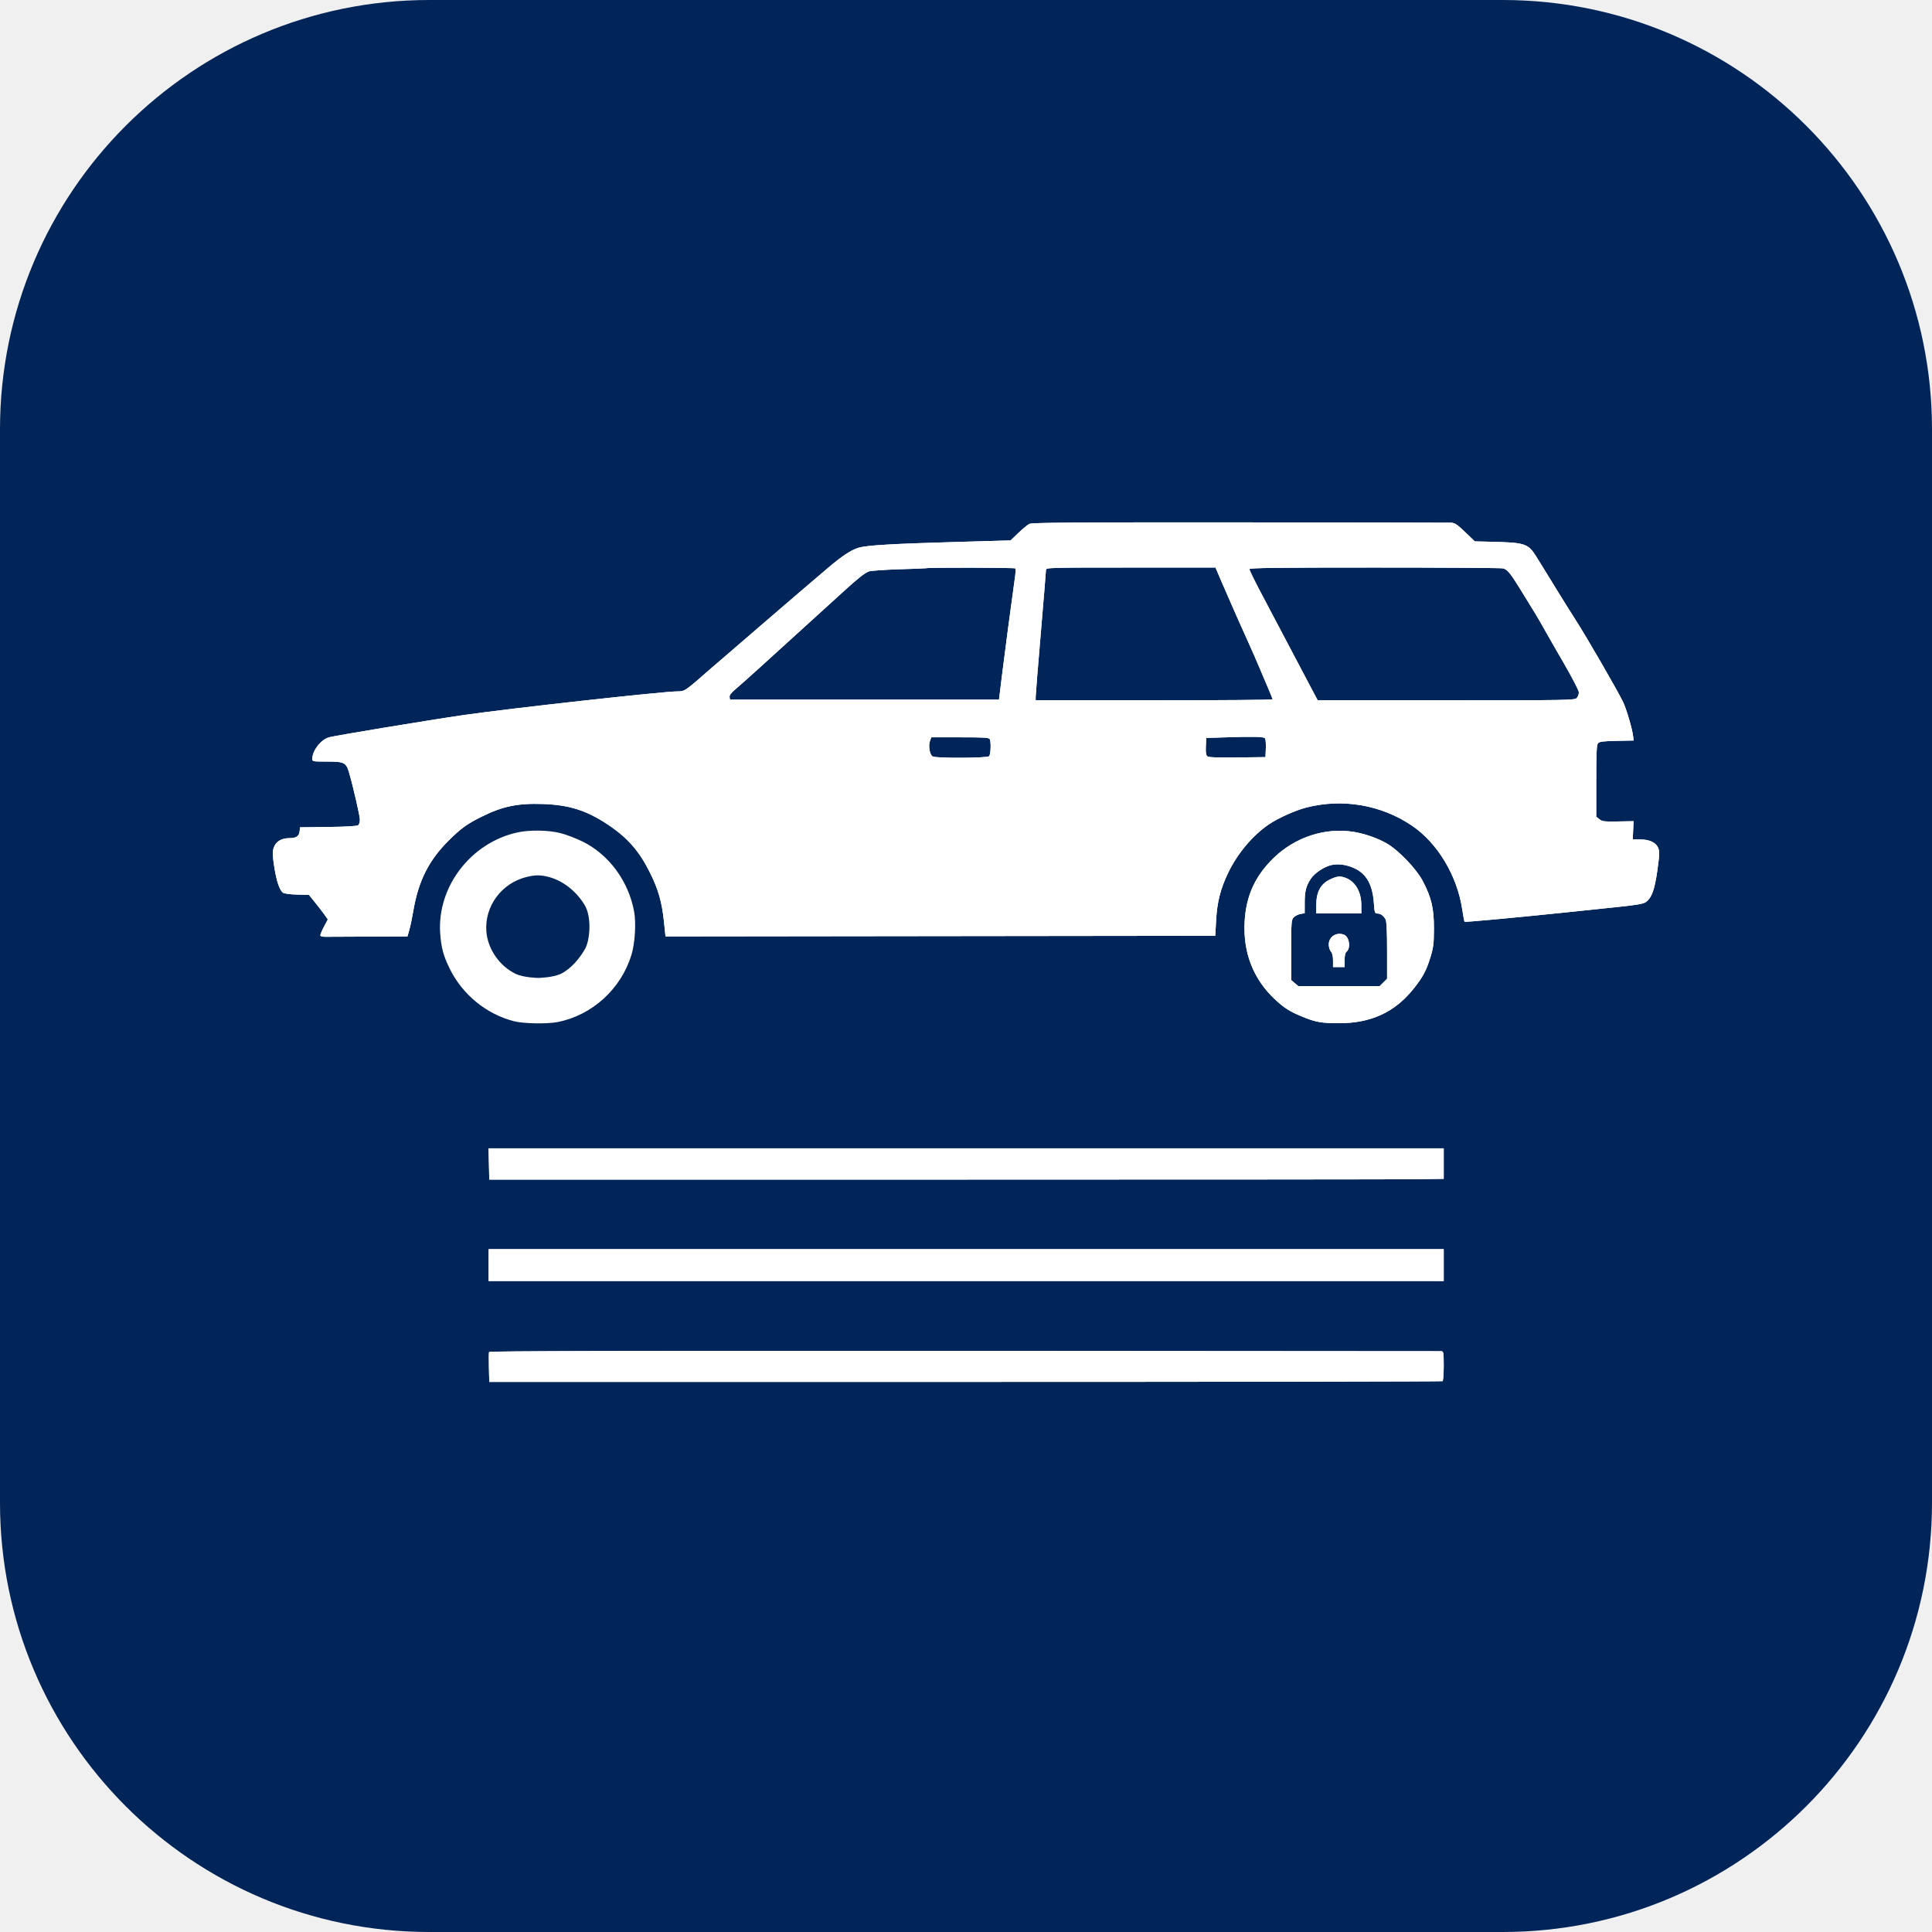
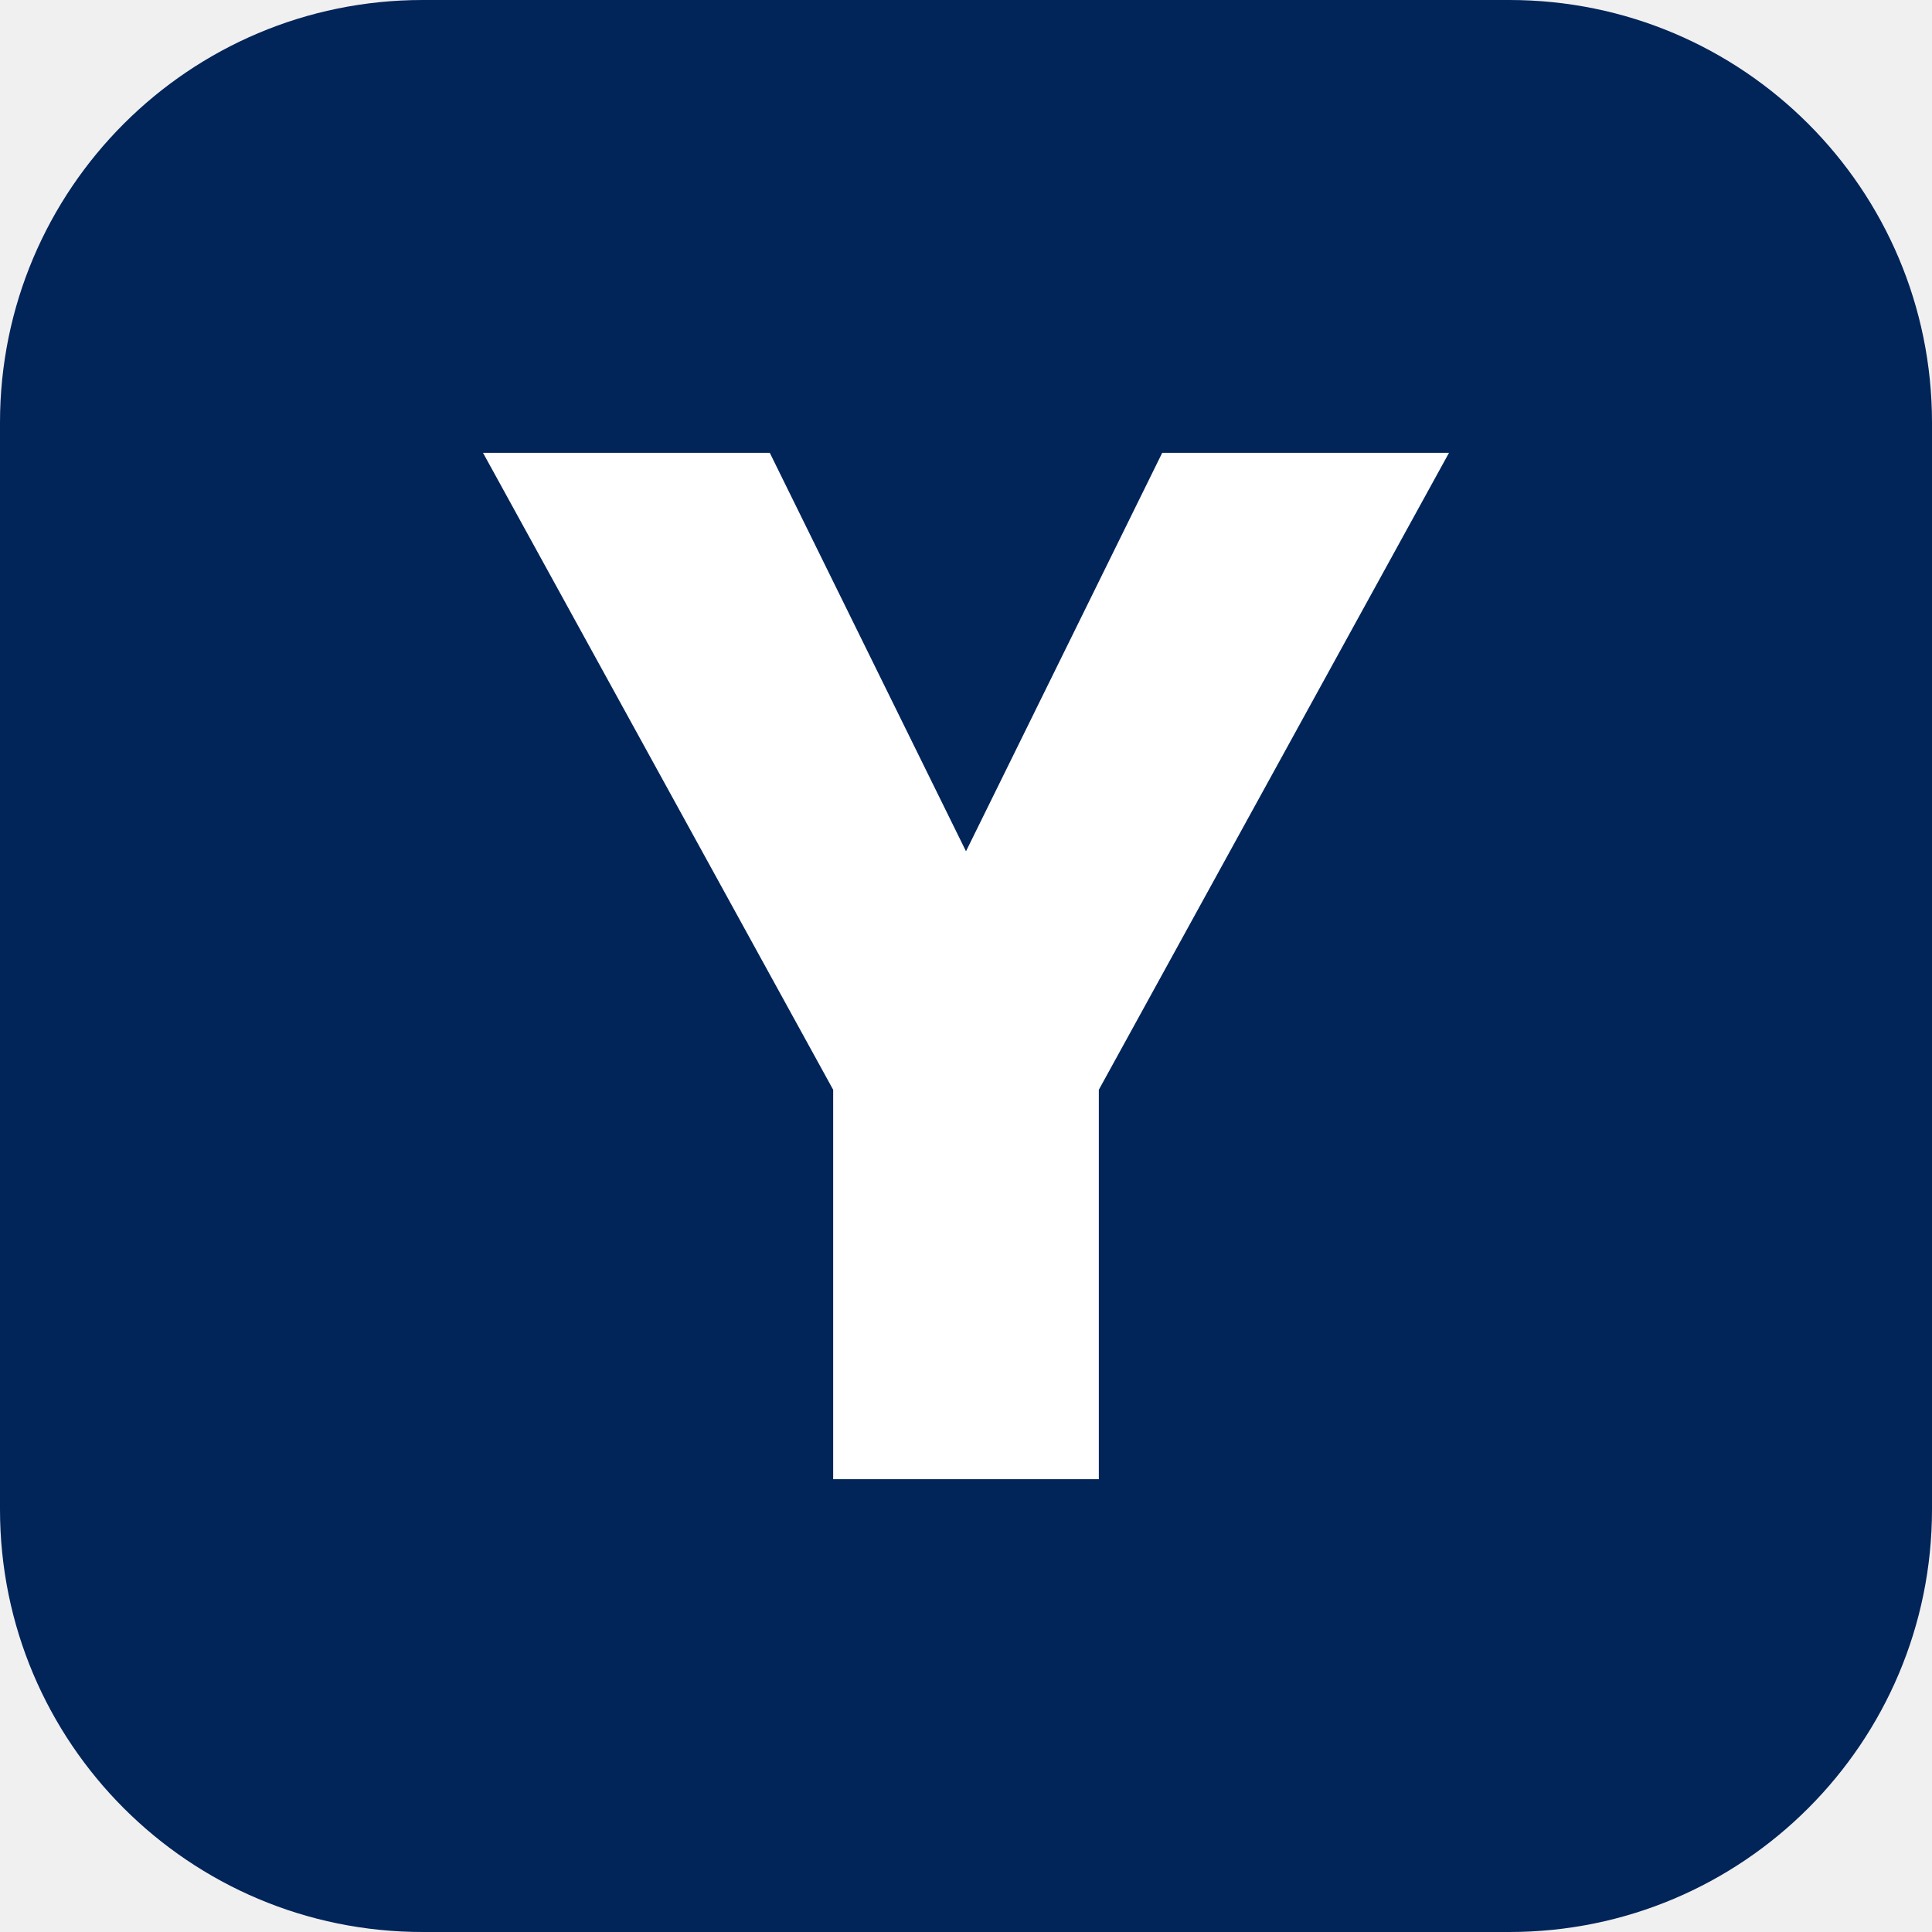
- <svg xmlns="http://www.w3.org/2000/svg" viewBox="0 0 324 324" role="img" aria-labelledby="title">
-   <rect width="324" height="324" rx="72" fill="#012459" />
-   <g transform="translate(-89.1 -89.1) scale(1.55)">
-     <path d="M216.01 115.057c-.842-.809-1.129-1.004-1.507-1.02-.257-.012-10.555-.027-22.884-.035-18.168-.011-22.482.02-22.77.166-.195.099-.73.541-1.19.983l-.835.802-5.78.165c-7.069.202-9.759.361-10.67.629-.789.233-1.813.907-3.297 2.173-.56.478-1.893 1.613-2.961 2.524-1.069.91-3.199 2.743-4.735 4.073-1.536 1.331-3.195 2.761-3.687 3.179-.492.418-1.147.981-1.455 1.252-2.629 2.311-2.669 2.338-3.45 2.339-1.555.001-18.16 1.84-23.154 2.563-3.686.534-13.899 2.222-14.553 2.405-.872.244-1.799 1.431-1.807 2.316-.003.304.031.311 1.567.311 1.89 0 2.089.098 2.409 1.19.441 1.505 1.171 4.687 1.172 5.111.001.238-.082.5-.184.584-.119.098-1.272.166-3.238.19l-3.053.037-.043.414c-.058.553-.367.76-1.132.76-.869.001-1.48.391-1.687 1.076-.13.431-.116.832.074 2.043.239 1.525.556 2.474.929 2.779.118.097.754.184 1.514.207l1.31.04.67.826c.368.453.827 1.05 1.019 1.325l.349.499-.426.803c-.234.442-.405.865-.38.941.025.076.262.136.527.133.264-.002 2.374-.012 4.689-.021l4.209-.018.206-.725c.113-.398.305-1.314.427-2.035.553-3.265 1.686-5.505 3.886-7.676 1.289-1.272 1.945-1.744 3.505-2.519 2.278-1.132 3.91-1.468 6.663-1.371 2.812.098 4.695.697 6.977 2.215 2.163 1.44 3.417 2.873 4.592 5.248.896 1.809 1.279 3.165 1.501 5.31l.161 1.554 29.74-.035 29.74-.035.093-1.657c.114-2.011.462-3.394 1.297-5.14 1.003-2.1 2.66-4.073 4.423-5.265 1.026-.694 2.849-1.509 4.075-1.822 3.901-.994 8.047-.283 11.367 1.949 2.782 1.87 4.919 5.419 5.466 9.075.105.706.219 1.31.253 1.343.059.059 5.897-.483 11.185-1.037 1.456-.153 3.869-.405 5.362-.56 2.07-.215 2.798-.341 3.063-.531.64-.46.957-1.332 1.252-3.442.239-1.712.251-2.038.087-2.428-.248-.588-.944-.911-1.962-.911h-.791l.046-.988.046-.989-1.679.032c-1.494.027-1.716 0-2.019-.243l-.341-.274v-3.858c0-3.034.04-3.905.188-4.082.153-.182.532-.231 2.019-.262l1.832-.039-.043-.414c-.084-.799-.722-2.986-1.101-3.768-.629-1.299-3.998-7.12-5.173-8.937-.344-.532-1.295-2.054-2.113-3.384-.818-1.329-1.738-2.82-2.043-3.314-.936-1.512-1.209-1.603-5.08-1.691l-1.626-.038-1.04-1zm-61.257 4.021c1.583-.048 2.894-.099 2.913-.113.119-.092 9.629-.073 9.684.019.037.063.015.487-.05.943-.34 2.393-1.144 8.465-1.417 10.702l-.313 2.555h-29.107l-.041-.284c-.028-.199.175-.464.684-.889.398-.333 1.58-1.386 2.627-2.34 1.047-.954 3.274-2.978 4.949-4.497 1.675-1.519 3.521-3.197 4.102-3.728 1.485-1.36 2.25-1.964 2.7-2.133.214-.081 1.685-.186 3.269-.235zm15.343 6.873c.307-3.594.557-6.653.557-6.798 0-.255.252-.262 9.171-.262h9.171l.662 1.553c.689 1.615 2.469 5.638 3.132 7.078.21.456.616 1.388.902 2.071.286.684.735 1.741.998 2.348.263.608.477 1.151.477 1.209-.001.057-5.767.103-12.814.103h-12.813v-.383c0-.211.251-3.325.557-6.919zm23.653-4.643c-.596-1.14-1.085-2.15-1.087-2.245-.003-.137 2.785-.172 13.487-.172 7.421 0 13.69.039 13.933.087.451.09.78.473 1.762 2.053 1.605 2.586 2.126 3.45 2.704 4.489.359.645 1.353 2.379 2.208 3.853.855 1.475 1.554 2.837 1.554 3.028 0 .191-.104.461-.23.6-.221.241-.842.252-14.128.252h-13.898l-.753-1.415c-1.174-2.21-4.355-8.242-5.552-10.53zm-5.757 16.019l2.159-.069c2.923-.094 4.026-.068 4.191.096.077.076.121.567.098 1.091l-.041.954-3.047.037c-2.181.026-3.102-.009-3.244-.126-.142-.117-.186-.416-.156-1.072l.04-.911zm-29.595 2.002c-.324-.172-.495-1.162-.291-1.691l.146-.38h3.122c2.718 0 3.133.028 3.206.218.149.383.091 1.654-.082 1.826-.212.21-5.711.234-6.101.027z" fill="#ffffff" fill-rule="evenodd" clip-rule="evenodd" />
-     <path d="M207.536 148.745c-.977-.568-2.406-1.068-3.598-1.259-3.079-.493-6.327.567-8.65 2.822-2.032 1.974-3.008 4.138-3.146 6.982-.16 3.288.952 6.124 3.25 8.289 1.002.945 1.642 1.353 2.984 1.902 1.458.597 2.057.704 3.973.708 3.469.007 6.055-1.189 8.086-3.74.996-1.253 1.371-1.951 1.806-3.369.333-1.085.382-1.48.388-3.107.007-2.198-.269-3.375-1.21-5.171-.687-1.31-2.605-3.314-3.883-4.057zm-8.224 3.812c.402-.606 1.423-1.291 2.196-1.473.765-.18 1.673-.054 2.538.353 1.292.607 1.941 1.771 2.081 3.733.074 1.044.107 1.146.374 1.15.355.005.679.238.896.643.109.203.162 1.299.162 3.359v3.058l-.407.404-.407.403h-8.78l-.39-.333-.391-.333v-3.243c0-2.984.021-3.266.263-3.531.144-.158.473-.327.731-.375l.468-.087v-1.138c0-1.24.145-1.803.666-2.59z" fill="#ffffff" fill-rule="evenodd" clip-rule="evenodd" />
-     <path d="M203.059 152.458c1.056.395 1.707 1.508 1.712 2.925l.003.933H199.9v-.94c0-1.361.458-2.233 1.428-2.712.783-.387 1.137-.429 1.731-.206zM202.888 158.611c.588.224.77 1.448.275 1.855-.128.106-.2.43-.2.907v.743H201.71v-.714c0-.461-.079-.801-.222-.958-.123-.134-.229-.464-.237-.733-.024-.86.804-1.417 1.637-1.1zM213.687 185.029v-3.303H110.342l.039 1.692.039 1.691h48.814c26.847 0 50.082-.018 51.633-.04l2.82-.04zM213.687 196.088v-3.452H110.351v3.452h103.336zM213.687 205.264c0-1.41-.026-1.581-.244-1.588-.134-.005-23.361-.02-51.616-.035-36.116-.019-51.389.017-51.429.12-.031.081-.039.842-.017 1.693l.039 1.546 51.508-.001c28.33-.001 51.565-.036 51.634-.079.069-.042.125-.787.125-1.656z" fill="#ffffff" fill-rule="evenodd" clip-rule="evenodd" />
-     <path d="M214.503 114.037c.378.016.665.211 1.507 1.02l1.04 1 1.626.038c3.871.088 4.144.179 5.08 1.691.305.494 1.225 1.985 2.043 3.314.818 1.33 1.769 2.852 2.113 3.384 1.175 1.817 4.544 7.638 5.173 8.937.379.782 1.017 2.969 1.101 3.768l.043.414-1.832.039c-1.487.031-1.866.08-2.019.262-.148.177-.188 1.048-.188 4.082v3.858l.341.274c.303.243.525.27 2.019.243l1.679-.032-.046.989-.046.988h.791c1.018 0 1.714.323 1.962.911.164.39.152.716-.087 2.428-.295 2.11-.612 2.982-1.252 3.442-.265.19-.993.316-3.063.531-1.493.155-3.906.407-5.362.56-5.288.554-11.126 1.096-11.185 1.037-.034-.033-.148-.637-.253-1.343-.547-3.656-2.684-7.205-5.466-9.075-3.32-2.232-7.466-2.943-11.367-1.949-1.226.313-3.049 1.128-4.075 1.822-1.763 1.192-3.42 3.165-4.423 5.265-.835 1.746-1.183 3.129-1.297 5.14l-.093 1.657-29.74.035-29.74.035-.161-1.554c-.222-2.145-.605-3.501-1.501-5.31-1.175-2.375-2.429-3.808-4.592-5.248-2.282-1.518-4.165-2.117-6.977-2.215-2.753-.097-4.385.239-6.663 1.371-1.56.775-2.216 1.247-3.505 2.519-2.2 2.171-3.333 4.411-3.886 7.676-.122.721-.314 1.637-.427 2.035l-.206.725-4.209.018c-2.315.009-4.425.019-4.689.021-.264.003-.501-.057-.527-.133-.025-.076.145-.499.38-.941l.426-.803-.349-.499c-.192-.275-.651-.872-1.019-1.325l-.67-.826-1.31-.04c-.76-.023-1.396-.11-1.514-.207-.373-.305-.69-1.254-.929-2.779-.19-1.211-.204-1.612-.074-2.043.207-.685.819-1.075 1.687-1.076.765 0 1.074-.207 1.132-.76l.043-.414 3.053-.037c1.966-.024 3.119-.092 3.238-.19.102-.084.184-.346.184-.584-.001-.424-.731-3.606-1.172-5.111-.32-1.092-.519-1.19-2.409-1.19-1.537 0-1.571-.007-1.567-.311.009-.885.935-2.072 1.807-2.316.655-.183 10.867-1.871 14.553-2.405 4.994-.723 21.599-2.562 23.154-2.563.781-.001.821-.028 3.45-2.339.308-.271.963-.834 1.455-1.252.492-.418 2.151-1.848 3.687-3.179 1.536-1.33 3.666-3.163 4.735-4.073 1.068-.911 2.401-2.046 2.961-2.524 1.484-1.266 2.508-1.94 3.297-2.173.911-.268 3.601-.427 10.67-.629l5.78-.165.835-.802c.46-.442.995-.884 1.19-.983.288-.146 4.602-.177 22.77-.166 12.329.008 22.627.023 22.884.035zm-96.41 33.577c.606.151 1.685.56 2.398.908 2.858 1.395 4.99 4.278 5.599 7.573.232 1.255.096 3.466-.292 4.72-1.14 3.695-4.259 6.523-7.996 7.252-1.121.218-3.674.173-4.681-.084-2.983-.759-5.561-2.849-6.95-5.633-.708-1.421-.953-2.32-1.061-3.894-.346-5.03 3.32-9.807 8.374-10.912 1.29-.282 3.321-.251 4.609.07zm85.845-.128c1.192.191 2.621.691 3.598 1.259 1.278.743 3.196 2.747 3.883 4.057.941 1.796 1.217 2.973 1.21 5.171-.006 1.627-.055 2.022-.388 3.107-.435 1.418-.81 2.116-1.806 3.369-2.031 2.551-4.617 3.747-8.086 3.74-1.916-.004-2.515-.111-3.973-.708-1.342-.549-1.982-.957-2.984-1.902-2.298-2.165-3.41-5.001-3.25-8.289.138-2.844 1.114-5.008 3.146-6.982 2.323-2.255 5.571-3.315 8.65-2.822zm9.749 35.892v1.651l-2.82.04c-1.551.022-24.786.04-51.633.04H110.42l-.039-1.691-.039-1.692h103.345v1.652zm0 10.984v1.726H110.351v-3.452h103.336v1.726zm-.244 9.314c.218.007.244.178.244 1.588 0 .869-.056 1.614-.125 1.656-.069.043-23.304.078-51.634.079L110.42 207l-.039-1.546c-.022-.851-.014-1.612.017-1.693.04-.103 15.313-.139 51.429-.12 28.255.015 51.482.03 51.616.035zm-58.69-84.598c1.583-.048 2.894-.099 2.913-.113.119-.092 9.629-.073 9.684.019.037.063.015.487-.05.943-.34 2.393-1.144 8.465-1.417 10.702l-.313 2.555h-29.107l-.041-.284c-.028-.199.175-.464.684-.889.398-.333 1.58-1.386 2.627-2.34 1.047-.954 3.274-2.978 4.949-4.497 1.675-1.519 3.521-3.197 4.102-3.728 1.485-1.36 2.25-1.964 2.7-2.133.214-.081 1.685-.186 3.269-.235zm15.9.075c0 .145-.25 3.204-.557 6.798-.306 3.594-.557 6.708-.557 6.919v.383h12.813c7.047 0 12.813-.046 12.814-.103 0-.058-.214-.601-.477-1.209-.263-.607-.712-1.664-.998-2.348-.286-.683-.692-1.615-.902-2.071-.663-1.44-2.443-5.463-3.132-7.078l-.662-1.553h-9.171c-8.919 0-9.171.007-9.171.262zm23.096 2.155c-.596-1.14-1.085-2.15-1.087-2.245-.003-.137 2.785-.172 13.487-.172 7.421 0 13.69.039 13.933.087.451.09.78.473 1.762 2.053 1.605 2.586 2.126 3.45 2.704 4.489.359.645 1.353 2.379 2.208 3.853.855 1.475 1.554 2.837 1.554 3.028 0 .191-.104.461-.23.6-.221.241-.842.252-14.128.252h-13.898l-.753-1.415c-1.174-2.21-4.355-8.242-5.552-10.53zm-3.598 15.95l-2.159.069-.04.911c-.03.656.014.955.156 1.072.142.117 1.063.152 3.244.126l3.047-.037.041-.954c.023-.524-.021-1.015-.098-1.091-.165-.164-1.268-.19-4.191-.096zm-31.754 2.071c-.324-.172-.495-1.162-.291-1.691l.146-.38h3.122c2.718 0 3.133.028 3.206.218.149.383.091 1.654-.082 1.826-.212.21-5.711.234-6.101.027zm43.111 11.755c-.773.182-1.794.867-2.196 1.473-.521.787-.666 1.35-.666 2.59v1.138l-.468.087c-.258.048-.587.217-.731.375-.242.265-.263.547-.263 3.531v3.243l.391.333.39.333h8.78l.407-.403.407-.404v-3.058c0-2.06-.053-3.156-.162-3.359-.217-.405-.541-.638-.896-.643-.267-.004-.3-.106-.374-1.15-.14-1.962-.789-3.126-2.081-3.733-.865-.407-1.773-.533-2.538-.353zm3.263 4.299c-.005-1.417-.656-2.53-1.712-2.925-.594-.223-.948-.181-1.731.206-.97.479-1.428 1.351-1.428 2.712v.94h4.874l-.003-.933zm-1.608 5.083c.495-.407.313-1.631-.275-1.855-.833-.317-1.661.24-1.637 1.1.008.269.114.599.237.733.143.157.222.497.222.958v.714H202.963v-.743c0-.477.072-.801.2-.907zm-88.704-8.099c-2.704.665-4.551 3.156-4.355 5.875.137 1.897 1.405 3.746 3.154 4.6.866.423 2.455.448 2.455.448s1.586-.024 2.467-.454c1.114-.544 2.022-1.685 2.585-2.652.563-.967.746-3.453 0-4.734-.746-1.281-2.14-2.616-3.904-3.081-.874-.231-1.468-.231-2.402-.002z" fill="#ffffff" fill-rule="evenodd" clip-rule="evenodd" />
-   </g>
+ <svg xmlns="http://www.w3.org/2000/svg" viewBox="0 0 64 64" role="img" aria-label="Yorvana">
+   <rect width="64" height="64" rx="14" fill="#012459" />
+   <path d="M16 15h9.5l6.5 13.2L38.5 15H48L36.4 36.1V49h-8.8V36.1L16 15z" fill="#fff" />
</svg>
